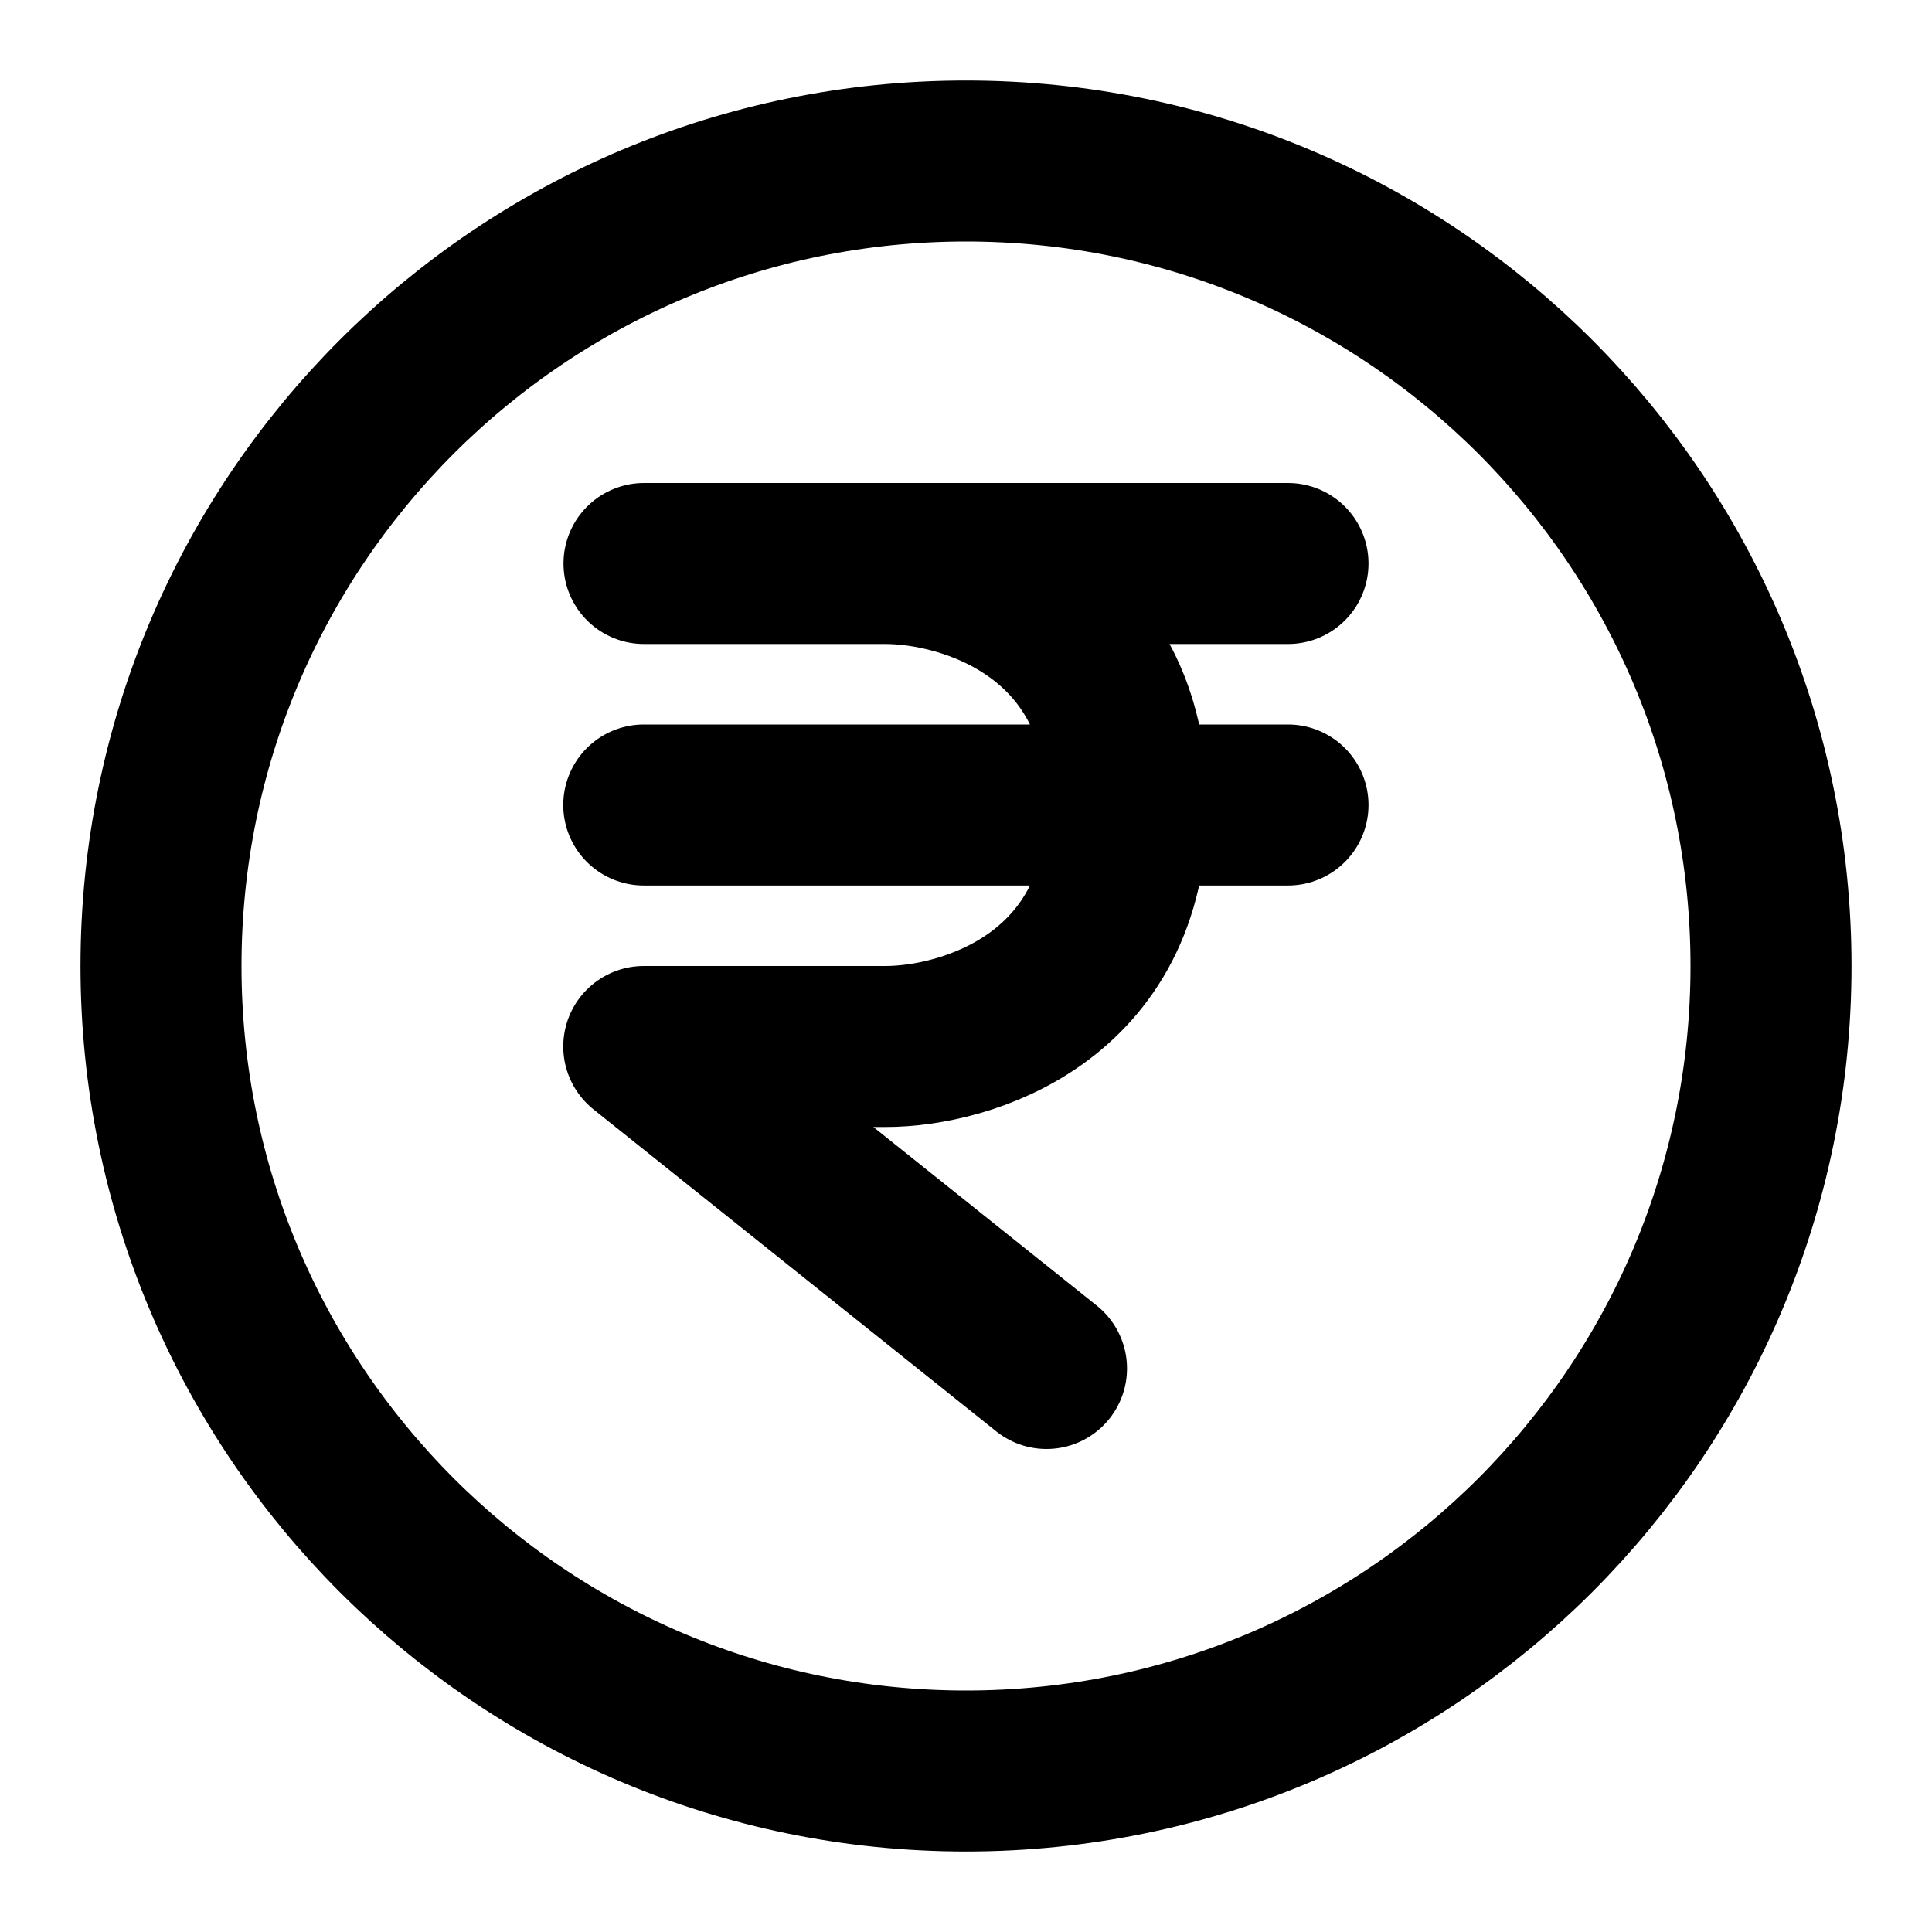
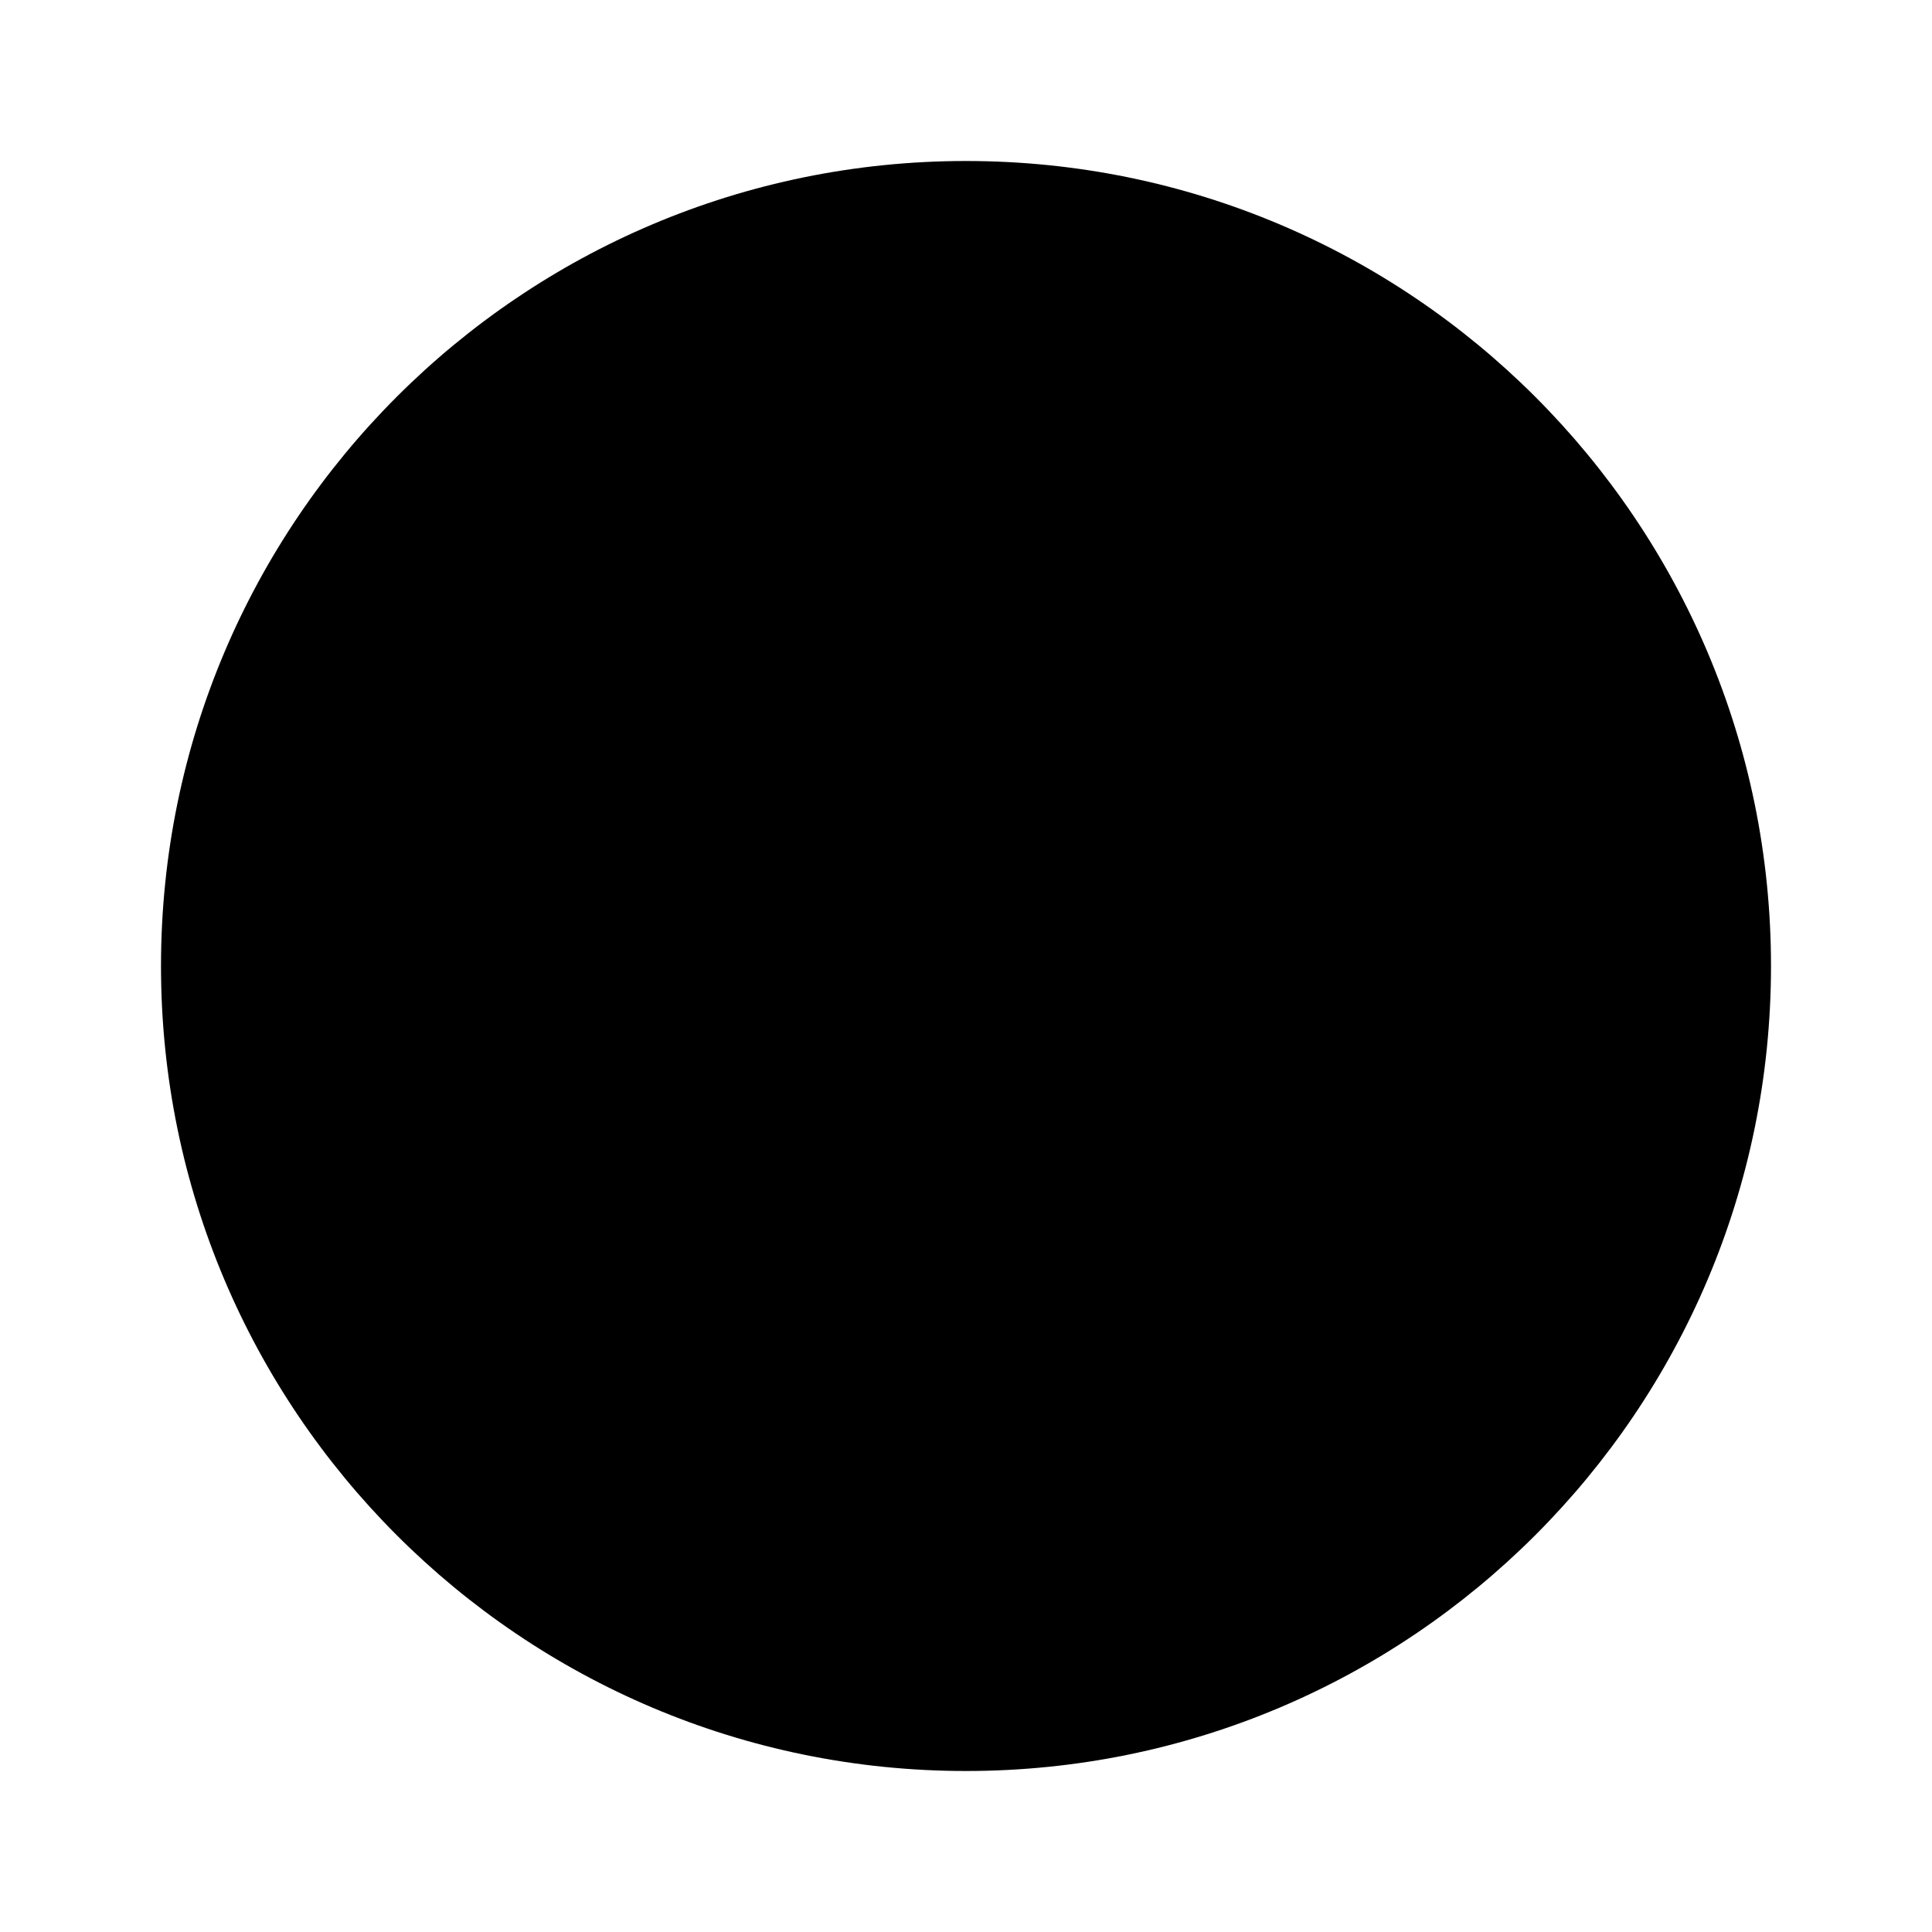
- <svg xmlns="http://www.w3.org/2000/svg" fill="none" height="24" viewBox="0 0 24 24" width="24">
-   <path d="M12 22C17.523 22 22 17.523 22 12C22 6.477 17.523 2 12 2C6.477 2 2 6.477 2 12C2 17.523 6.477 22 12 22Z" stroke="black" stroke-linecap="round" stroke-linejoin="round" stroke-width="2" />
-   <path d="M8 7H11M16 7H11M16 10H14M7.997 10H13.451H14M11 7C12 7 14 7.6 14 10M13 17L7.997 13H11C12 13 14 12.4 14 10" stroke="black" stroke-linecap="round" stroke-linejoin="round" stroke-width="2" />
+ <svg xmlns="http://www.w3.org/2000/svg" viewBox="0 0 24 24">
+   <g stroke-linecap="round" stroke-linejoin="round" stroke-width="1">
+     <path d="M12 22C17.523 22 22 17.523 22 12C22 6.477 17.523 2 12 2C6.477 2 2 6.477 2 12C2 17.523 6.477 22 12 22Z" />
+     <path d="M8 7H11M16 7H11M16 10H14M7.997 10H13.451H14M11 7C12 7 14 7.6 14 10M13 17L7.997 13H11C12 13 14 12.4 14 10" />
+   </g>
</svg>
